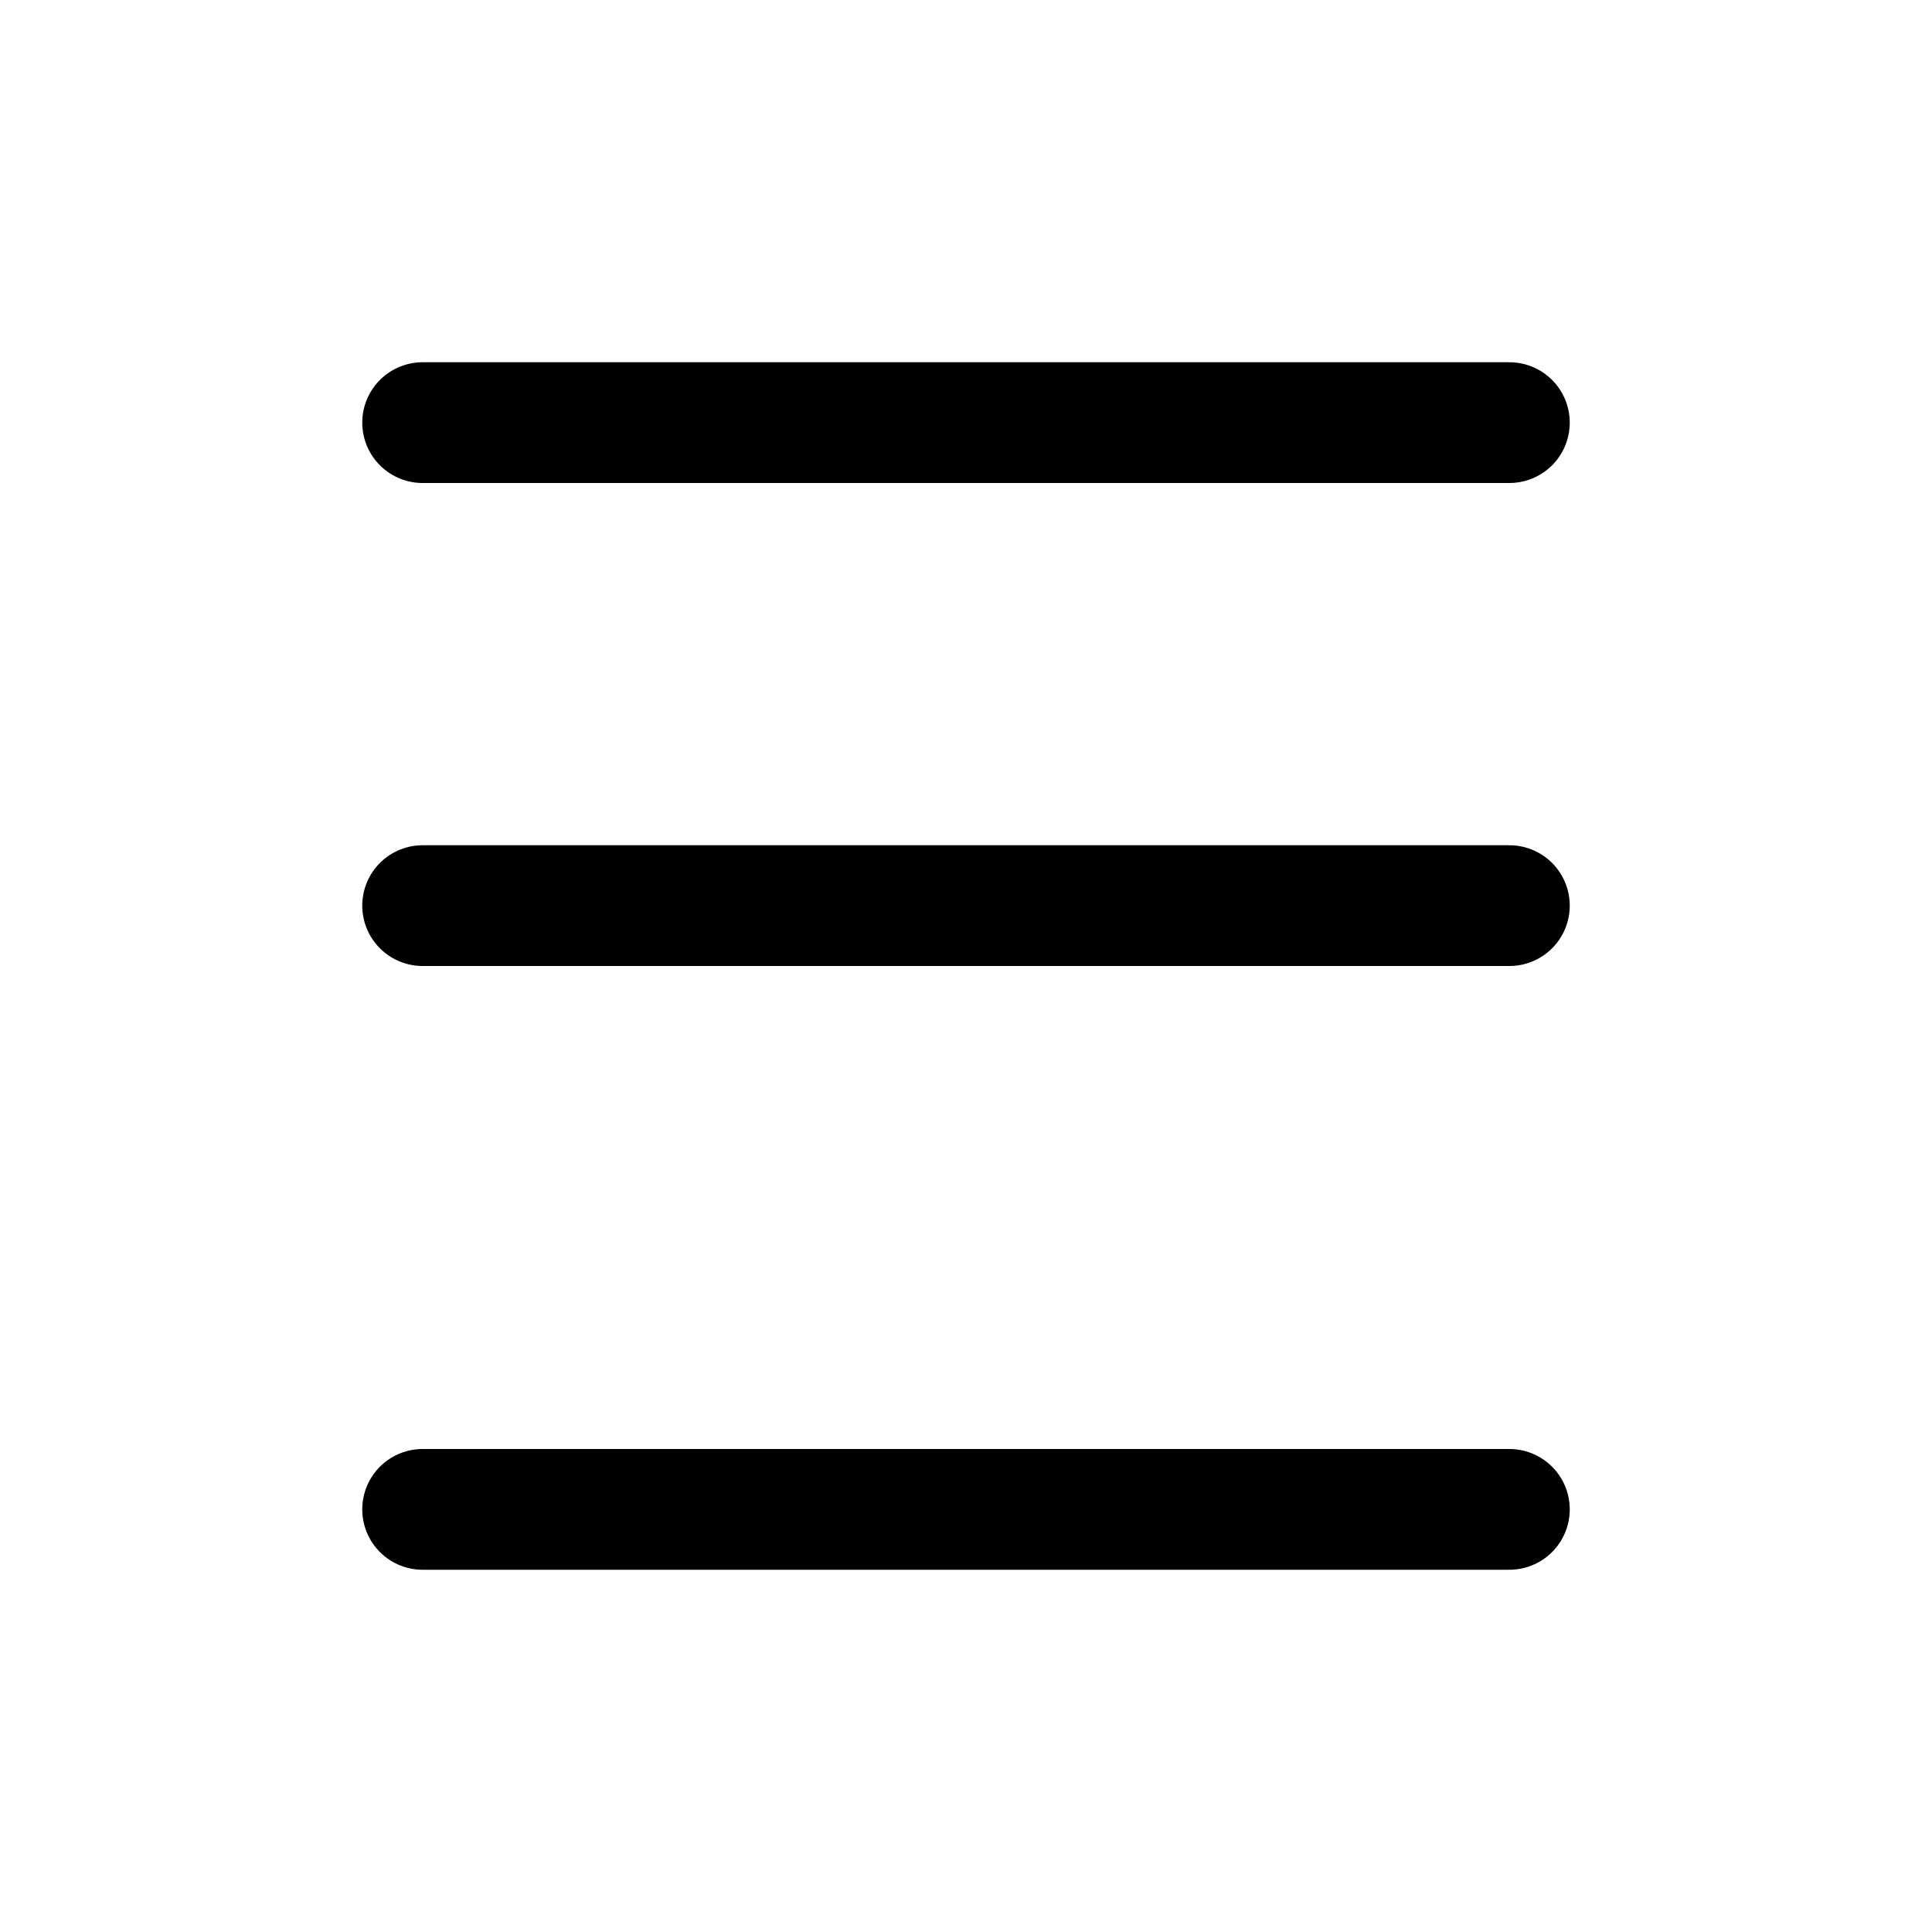
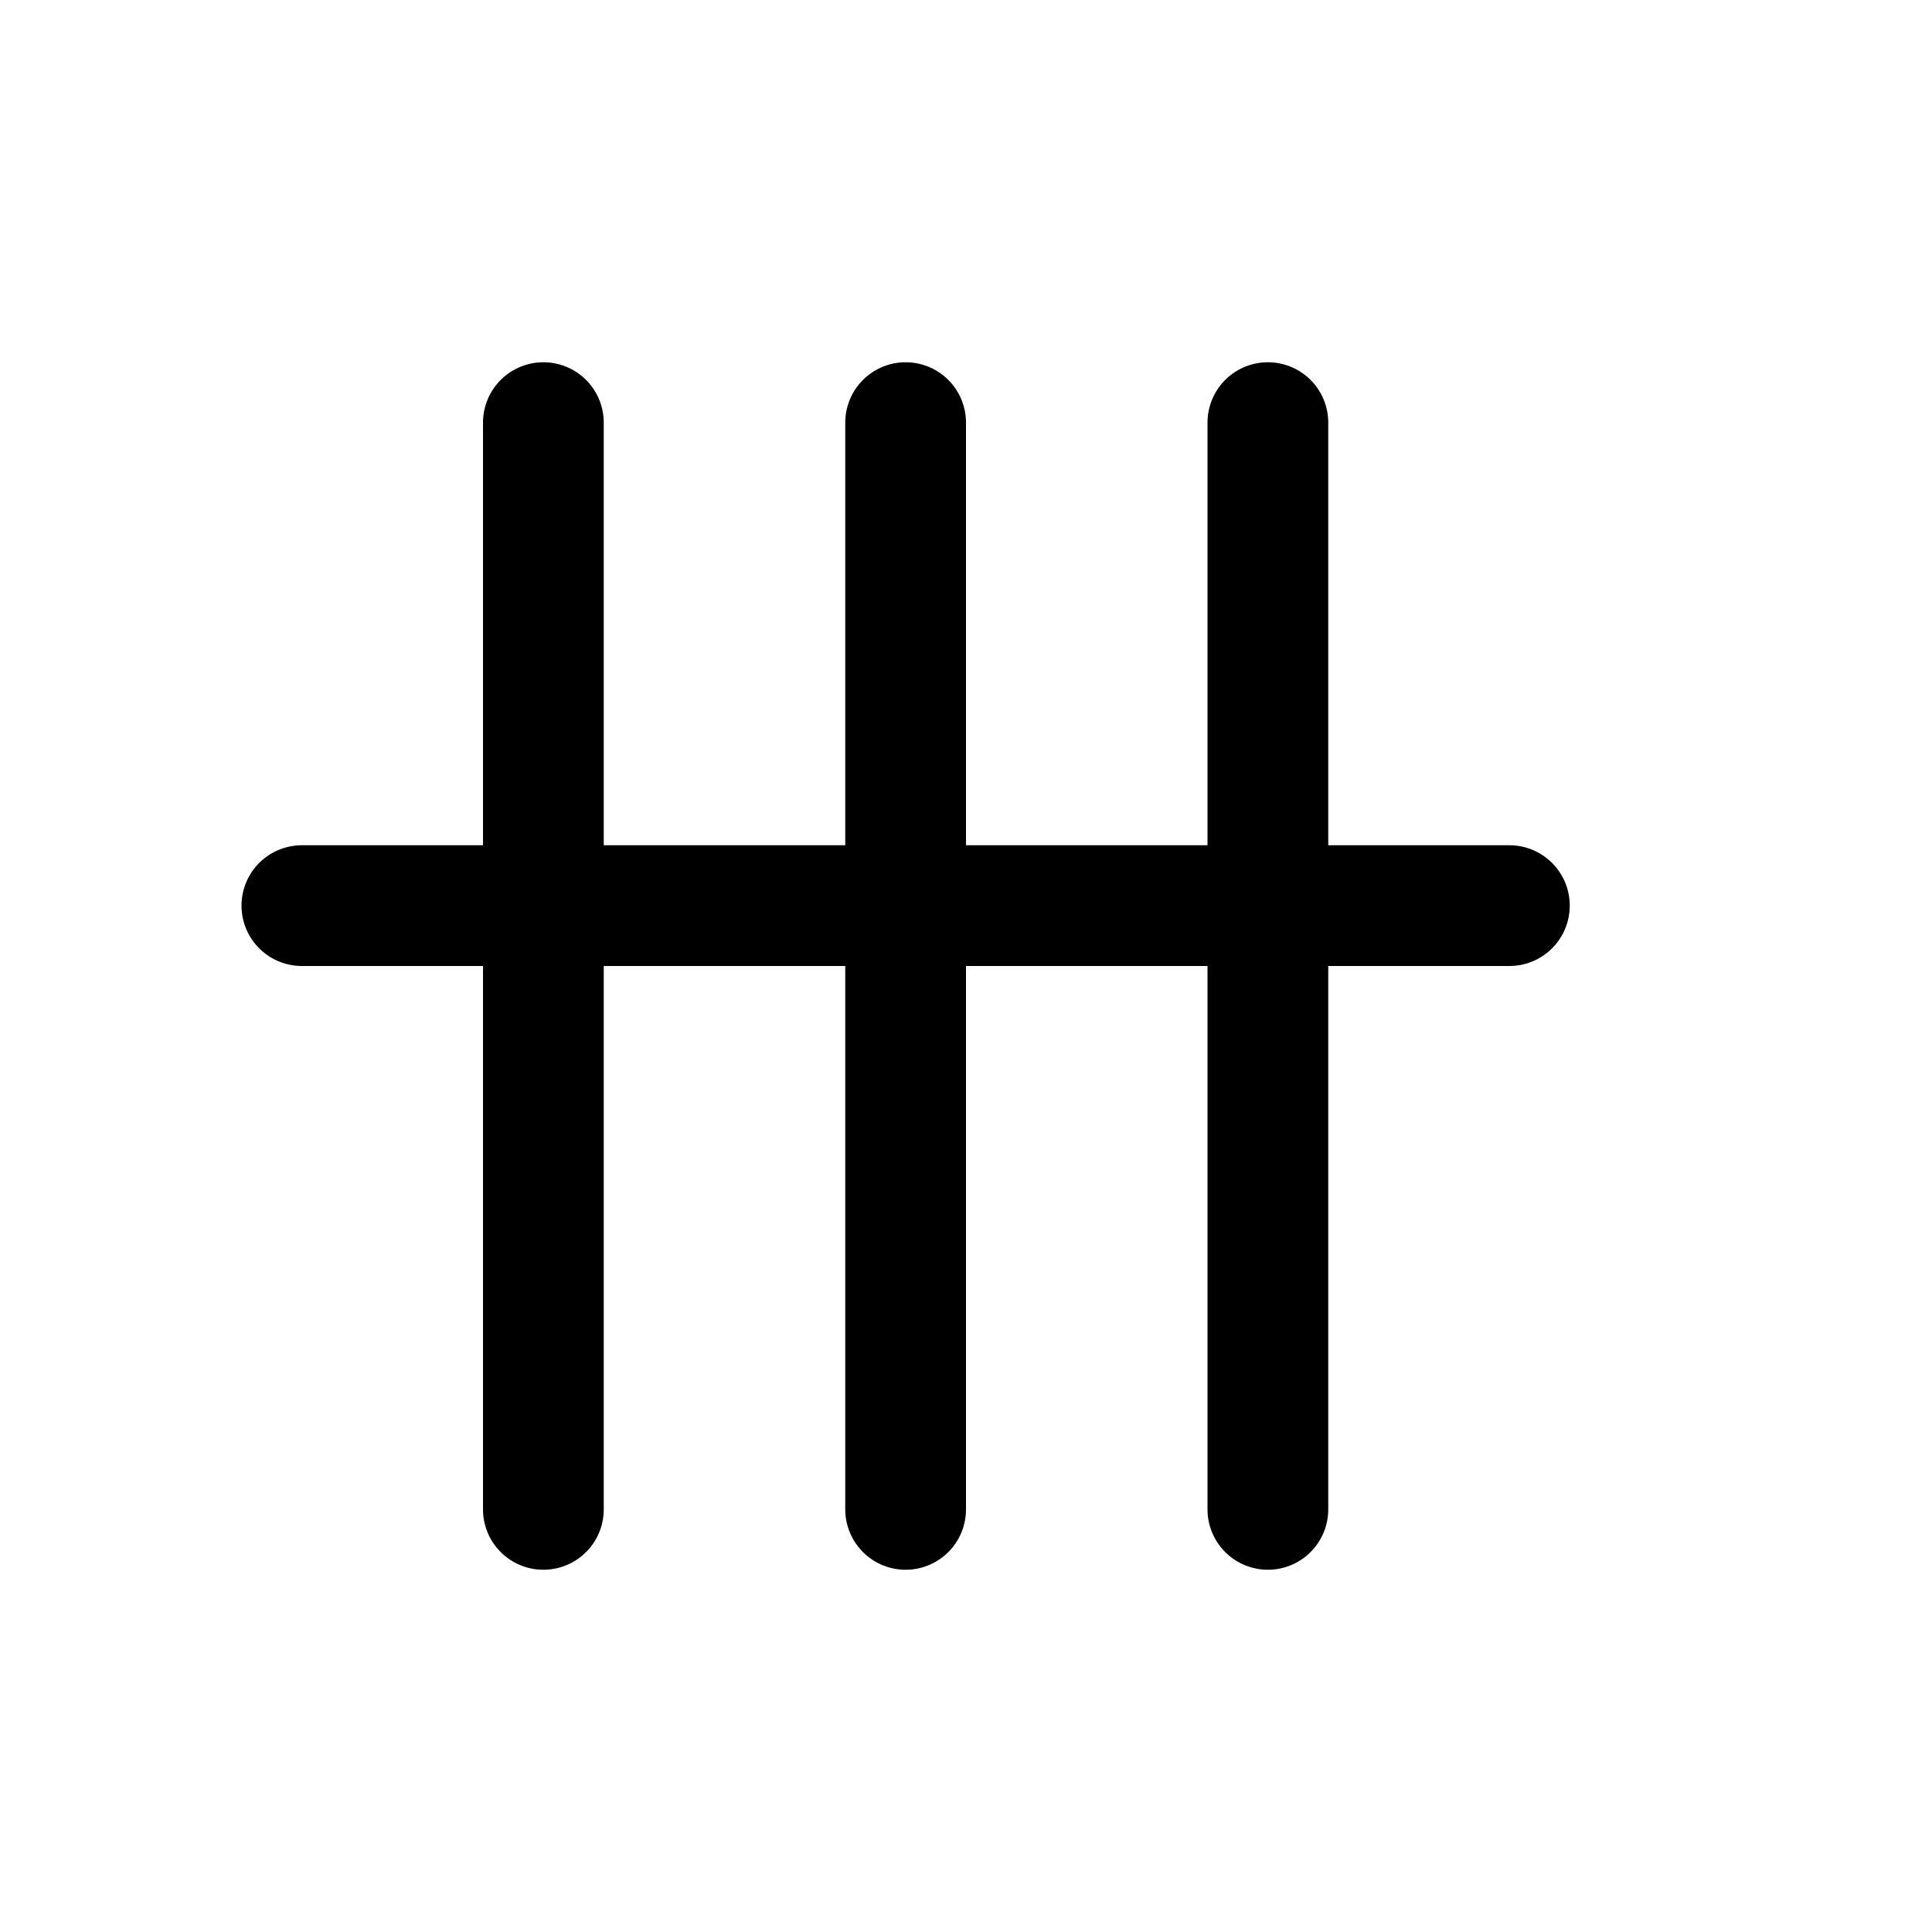
<svg xmlns="http://www.w3.org/2000/svg" width="16" height="16" viewBox="0 0 16 16">
  <g class="esist" fill="none" stroke="currentColor" stroke-width="1" stroke-linecap="round" stroke-linejoin="round">
-     <line x1="3.5" y1="3.5" x2="12.5" y2="3.5" />
-     <line x1="3.5" y1="7.5" x2="12.5" y2="7.5" />
-     <line x1="3.5" y1="12.5" x2="12.5" y2="12.5" />
+     <line x1="4.5" y1="3.5" x2="4.5" y2="12.5" />
+     <line x1="7.5" y1="3.5" x2="7.5" y2="12.5" />
+     <line x1="10.5" y1="3.5" x2="10.5" y2="12.5" />
+   </g>
+   <g class="pt" fill="none" stroke="currentColor" stroke-width="1" stroke-linecap="round" stroke-linejoin="round">
+     <line x1="2.5" y1="7.5" x2="12.5" y2="7.5" />
  </g>
</svg>
